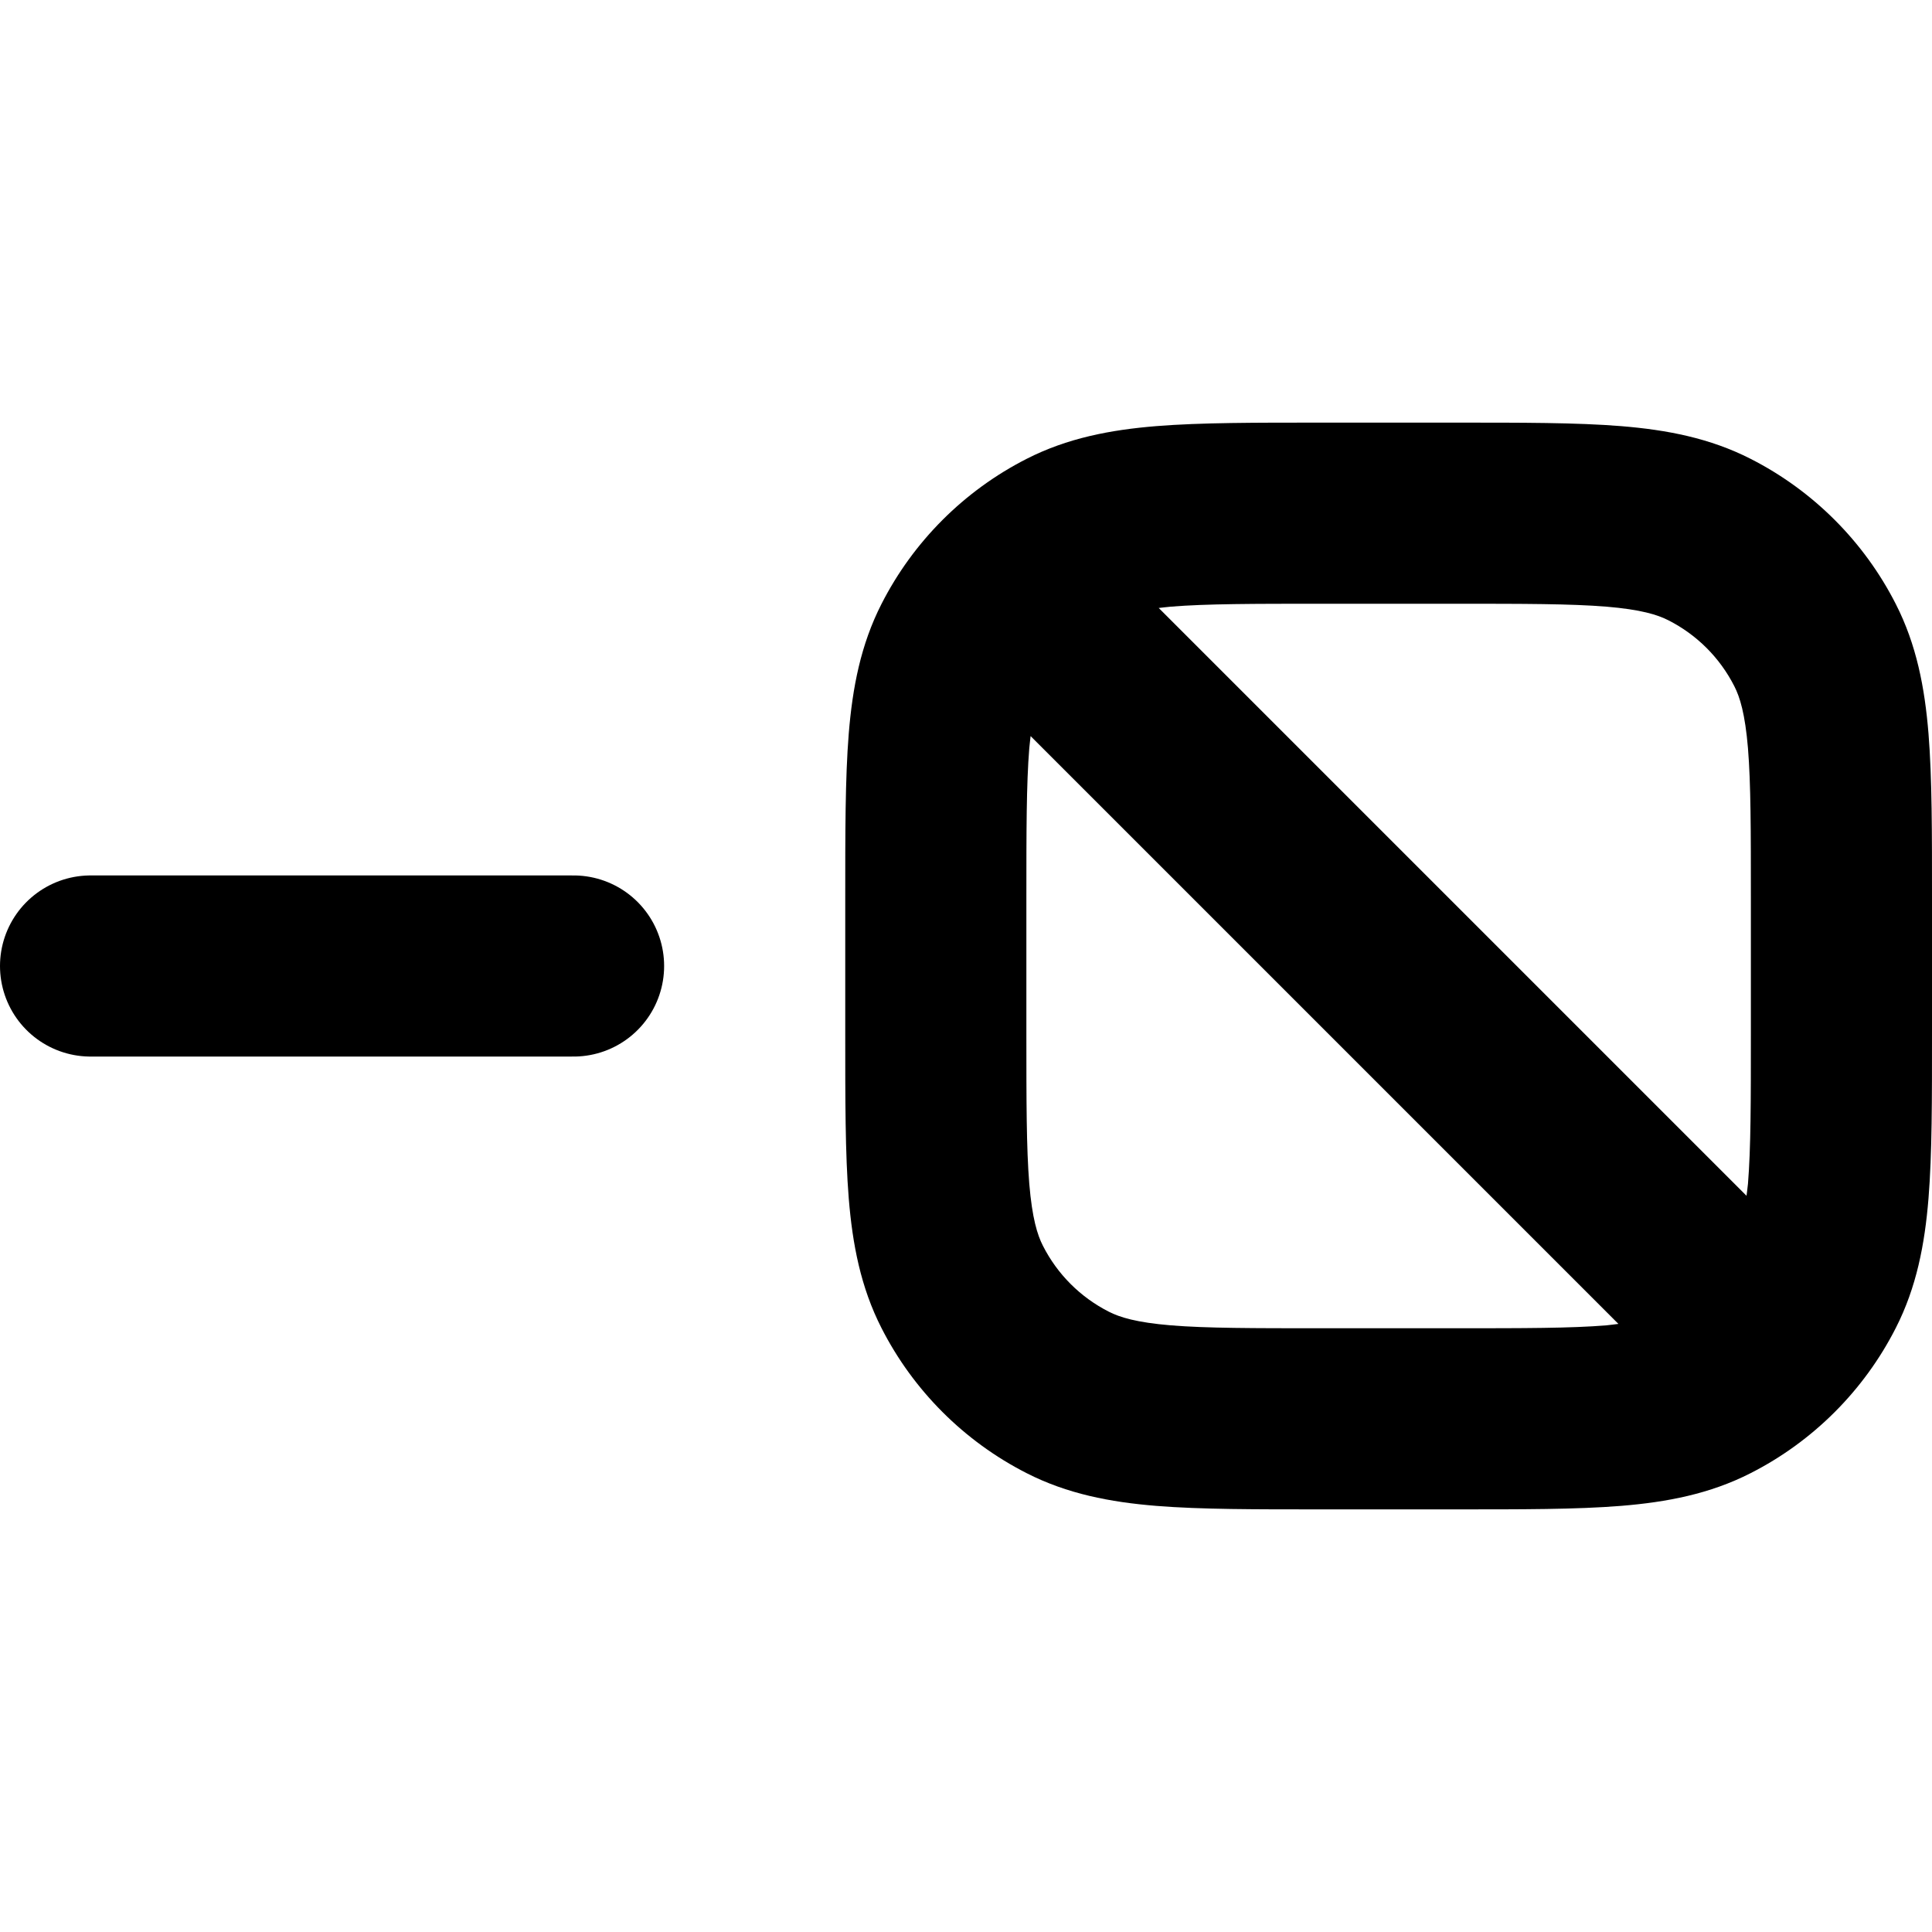
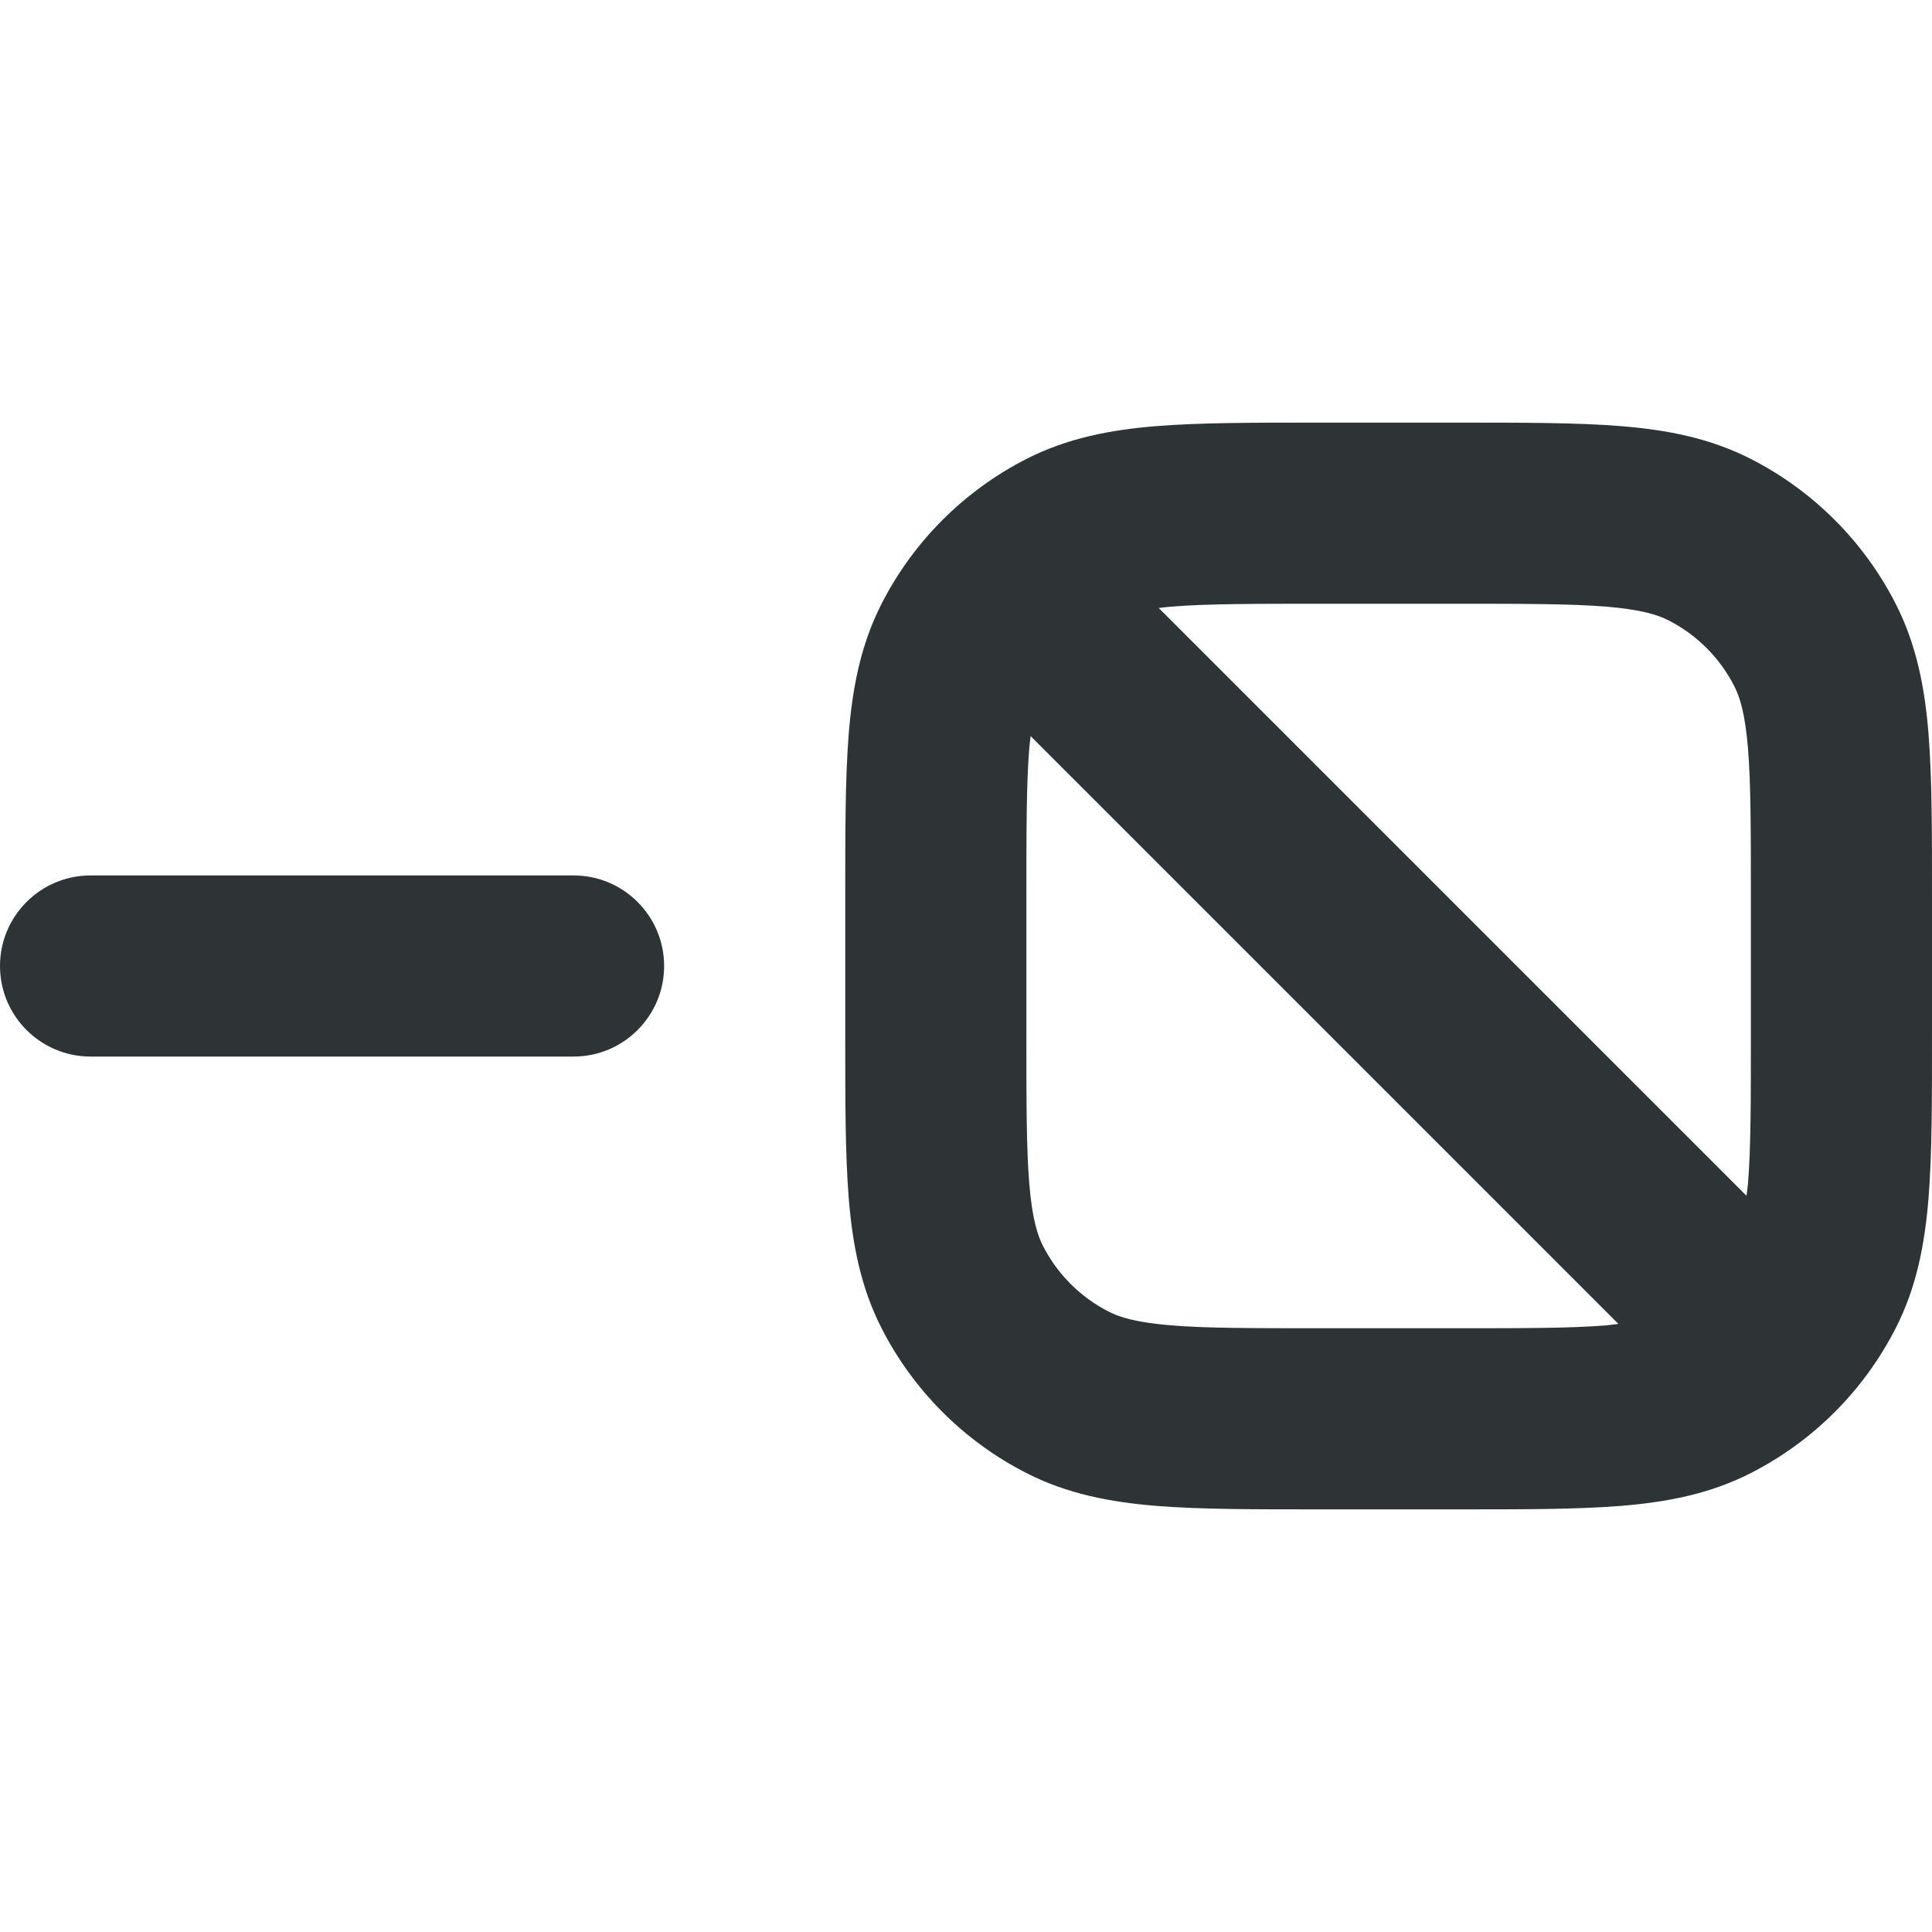
<svg xmlns="http://www.w3.org/2000/svg" width="16" height="16" viewBox="0 0 16 16" fill="none">
-   <path d="M4.75 8H0.75" stroke="black" stroke-width="1.5" stroke-linecap="round" stroke-linejoin="round" />
-   <path d="M12.05 3.5C12.598 3.5 13.054 3.499 13.425 3.529C13.805 3.56 14.161 3.628 14.498 3.8C15.015 4.063 15.437 4.485 15.7 5.002C15.872 5.339 15.94 5.695 15.971 6.075C16.001 6.446 16 6.903 16 7.45V8.55C16 9.097 16.001 9.554 15.971 9.925C15.94 10.305 15.872 10.661 15.7 10.998C15.437 11.515 15.015 11.937 14.498 12.2C14.161 12.372 13.805 12.44 13.425 12.471C13.054 12.501 12.598 12.5 12.05 12.5H10.95C10.402 12.5 9.946 12.501 9.575 12.471C9.195 12.44 8.839 12.372 8.502 12.2C7.985 11.937 7.563 11.515 7.3 10.998C7.128 10.661 7.06 10.305 7.029 9.925C6.999 9.554 7 9.097 7 8.55V7.45C7 6.903 6.999 6.446 7.029 6.075C7.06 5.695 7.128 5.339 7.3 5.002C7.563 4.485 7.985 4.063 8.502 3.8C8.839 3.628 9.195 3.56 9.575 3.529C9.946 3.499 10.402 3.5 10.95 3.5H12.05ZM8.524 6.197C8.5 6.493 8.5 6.878 8.5 7.45V8.55C8.5 9.122 8.5 9.507 8.524 9.803C8.548 10.09 8.591 10.227 8.637 10.317C8.757 10.553 8.947 10.743 9.183 10.863C9.273 10.909 9.41 10.952 9.697 10.976C9.993 11 10.378 11 10.95 11H12.05C12.622 11 13.007 11 13.303 10.976C13.339 10.973 13.372 10.967 13.403 10.964L8.535 6.096C8.532 6.127 8.527 6.161 8.524 6.197ZM10.95 5C10.378 5 9.993 5 9.697 5.024C9.661 5.027 9.627 5.032 9.596 5.035L14.464 9.903C14.467 9.872 14.473 9.839 14.476 9.803C14.5 9.507 14.5 9.122 14.5 8.55V7.45C14.5 6.878 14.5 6.493 14.476 6.197C14.452 5.91 14.409 5.773 14.363 5.683C14.243 5.447 14.053 5.257 13.817 5.137C13.727 5.091 13.59 5.048 13.303 5.024C13.007 5 12.622 5 12.05 5H10.95Z" fill="black" />
+   <path d="M4.75 7.25C5.164 7.25 5.5 7.586 5.5 8C5.5 8.414 5.164 8.75 4.75 8.75H0.75C0.336 8.75 0 8.414 0 8C0 7.586 0.336 7.25 0.75 7.25H4.75Z" fill="#2E3436" />
+   <path fill-rule="evenodd" clip-rule="evenodd" d="M12.05 3.5C12.598 3.5 13.054 3.499 13.425 3.529C13.805 3.56 14.161 3.628 14.498 3.8C15.015 4.063 15.437 4.485 15.7 5.002C15.872 5.339 15.94 5.695 15.971 6.075C16.001 6.446 16 6.903 16 7.45V8.55C16 9.097 16.001 9.554 15.971 9.925C15.94 10.305 15.872 10.661 15.7 10.998C15.437 11.515 15.015 11.937 14.498 12.2C14.161 12.372 13.805 12.44 13.425 12.471C13.054 12.501 12.598 12.5 12.05 12.5H10.95C10.402 12.5 9.946 12.501 9.575 12.471C9.195 12.44 8.839 12.372 8.502 12.2C7.985 11.937 7.563 11.515 7.3 10.998C7.128 10.661 7.06 10.305 7.029 9.925C6.999 9.554 7 9.097 7 8.55V7.45C7 6.903 6.999 6.446 7.029 6.075C7.06 5.695 7.128 5.339 7.3 5.002C7.563 4.485 7.985 4.063 8.502 3.8C8.839 3.628 9.195 3.56 9.575 3.529C9.946 3.499 10.402 3.5 10.95 3.5H12.05ZM8.524 6.197C8.5 6.493 8.5 6.878 8.5 7.45V8.55C8.5 9.122 8.5 9.507 8.524 9.803C8.548 10.09 8.591 10.227 8.637 10.317C8.757 10.553 8.948 10.743 9.183 10.863C9.273 10.909 9.41 10.952 9.697 10.976C9.993 11 10.378 11 10.95 11H12.05C12.622 11 13.007 11 13.303 10.976C13.339 10.973 13.372 10.967 13.403 10.964L8.535 6.096C8.532 6.127 8.527 6.161 8.524 6.197ZM10.95 5C10.378 5 9.993 5 9.697 5.024C9.661 5.027 9.627 5.032 9.596 5.035L14.464 9.903C14.467 9.872 14.473 9.839 14.476 9.803C14.5 9.507 14.5 9.122 14.5 8.55V7.45C14.5 6.878 14.5 6.493 14.476 6.197C14.452 5.91 14.409 5.773 14.363 5.683C14.243 5.448 14.053 5.257 13.817 5.137C13.727 5.091 13.59 5.048 13.303 5.024C13.007 5 12.622 5 12.05 5H10.95Z" fill="#2E3436" />
</svg>
